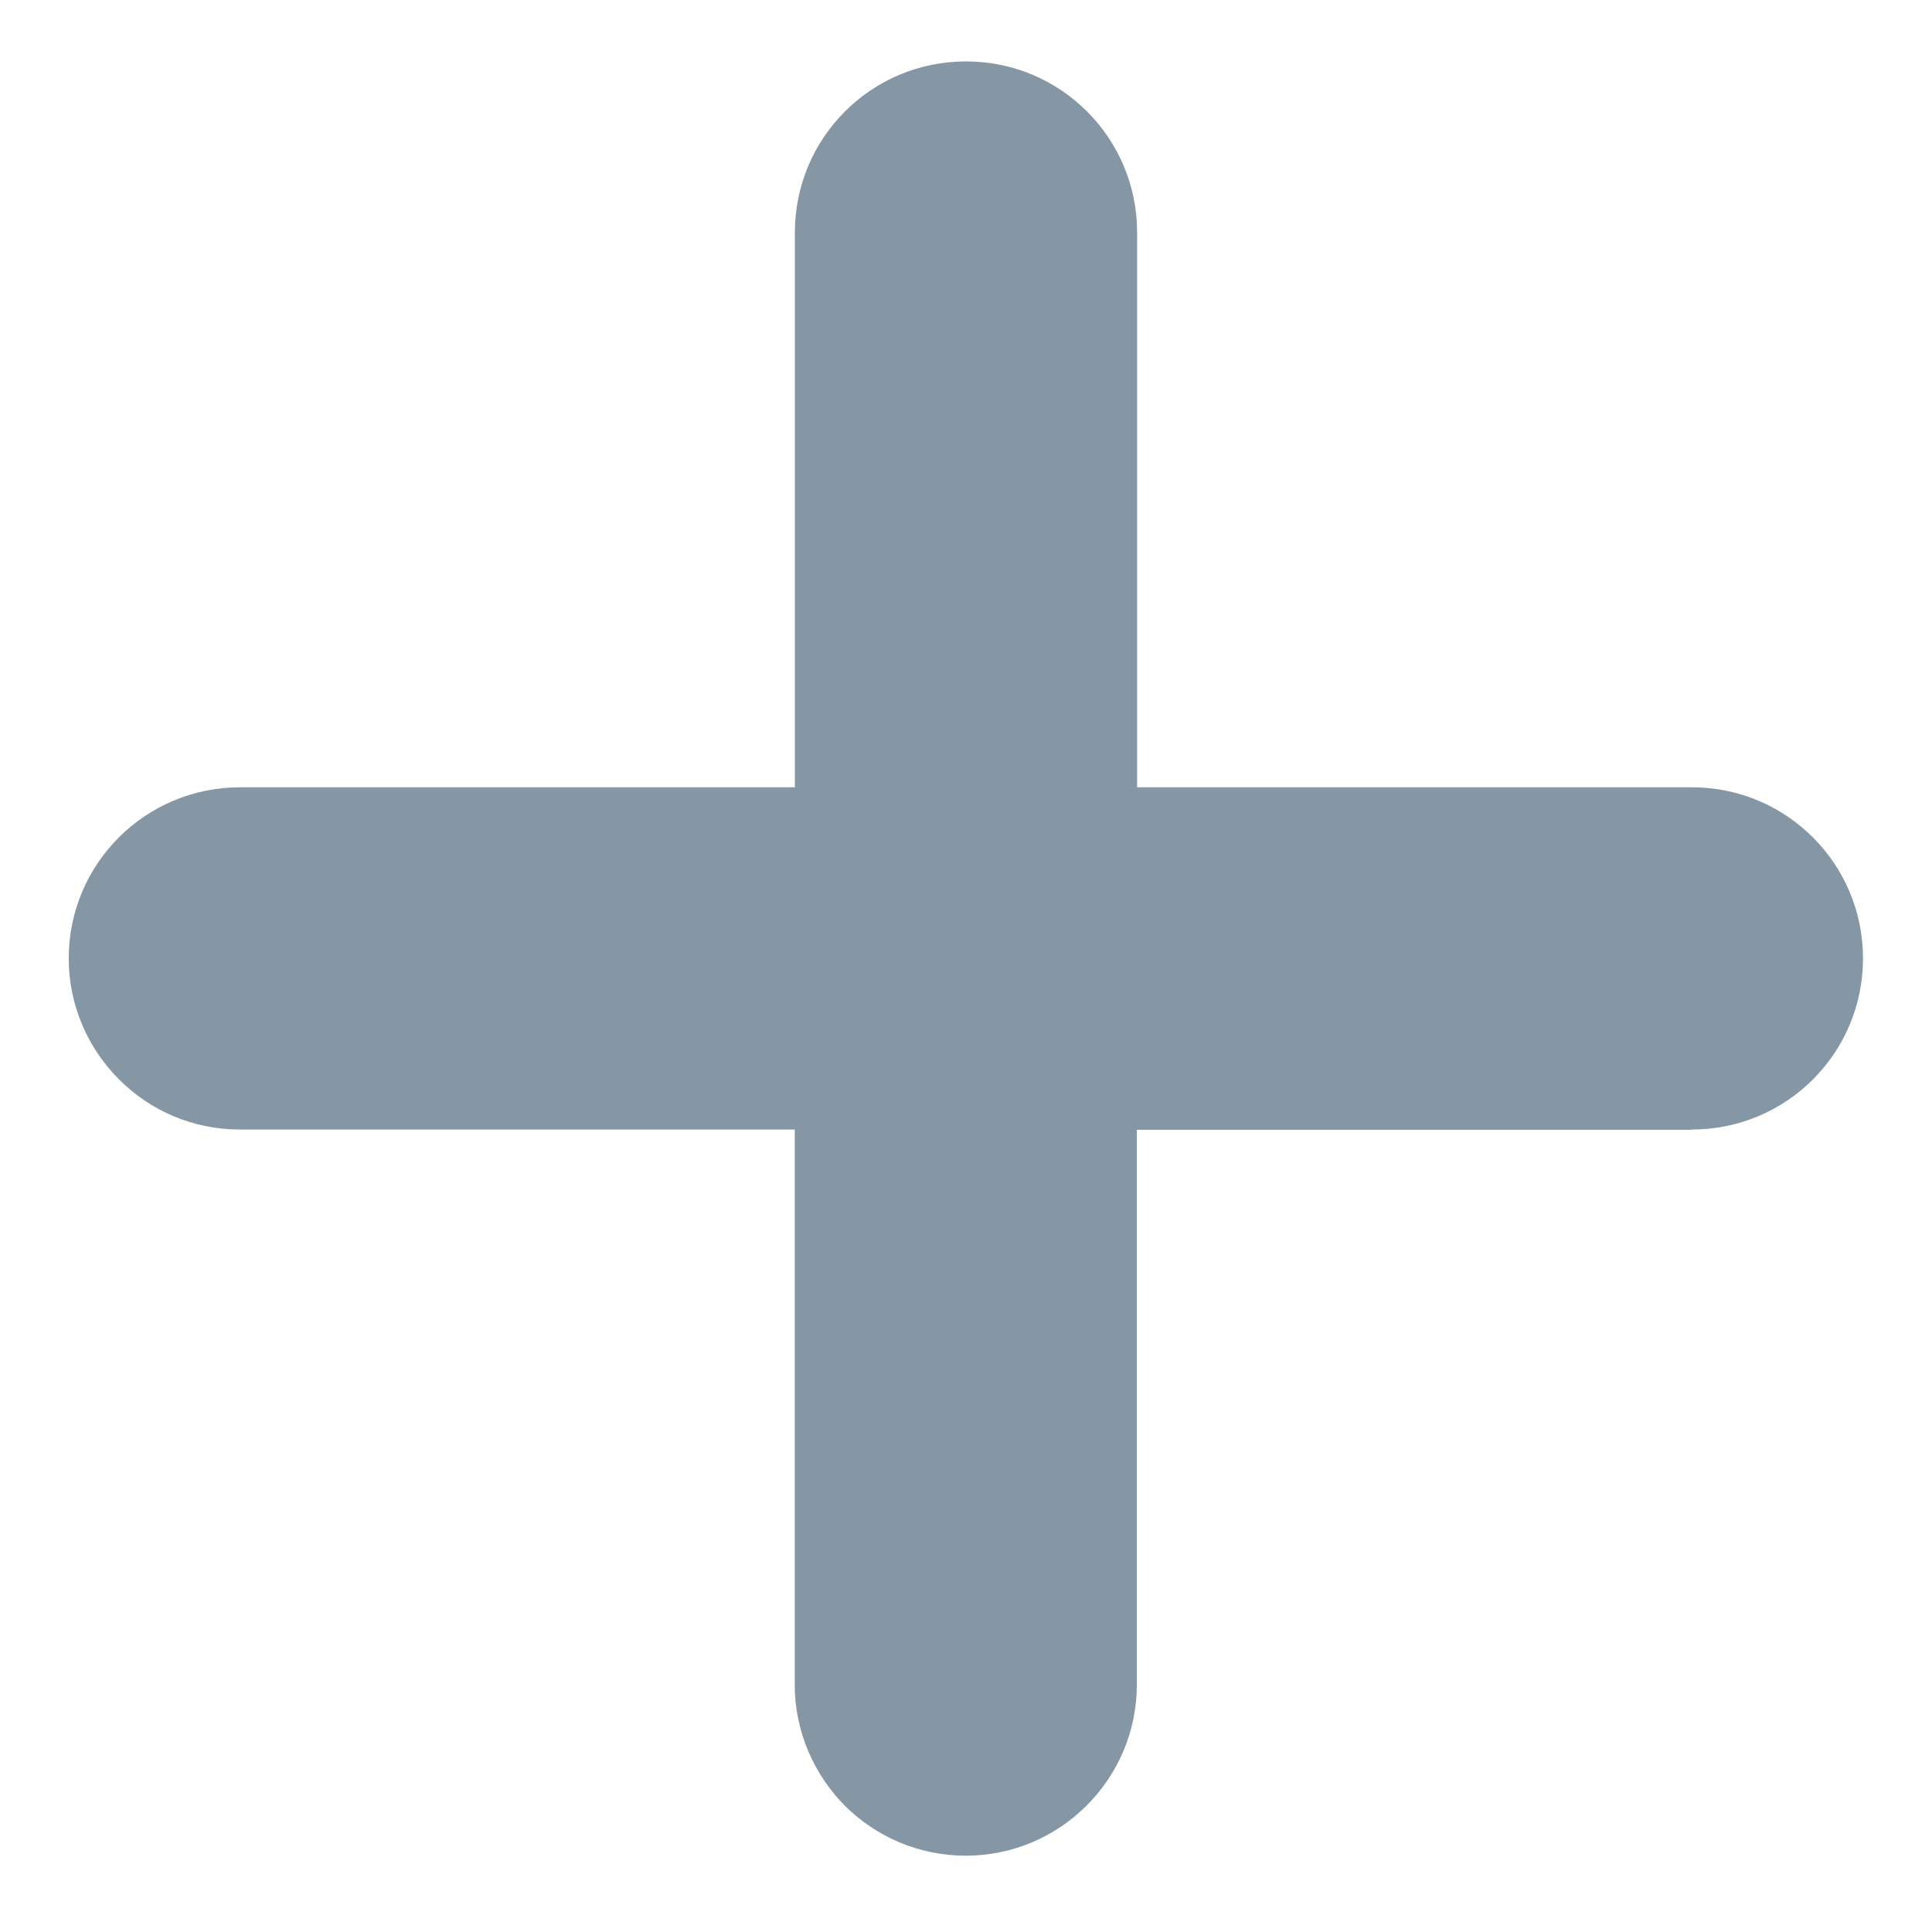
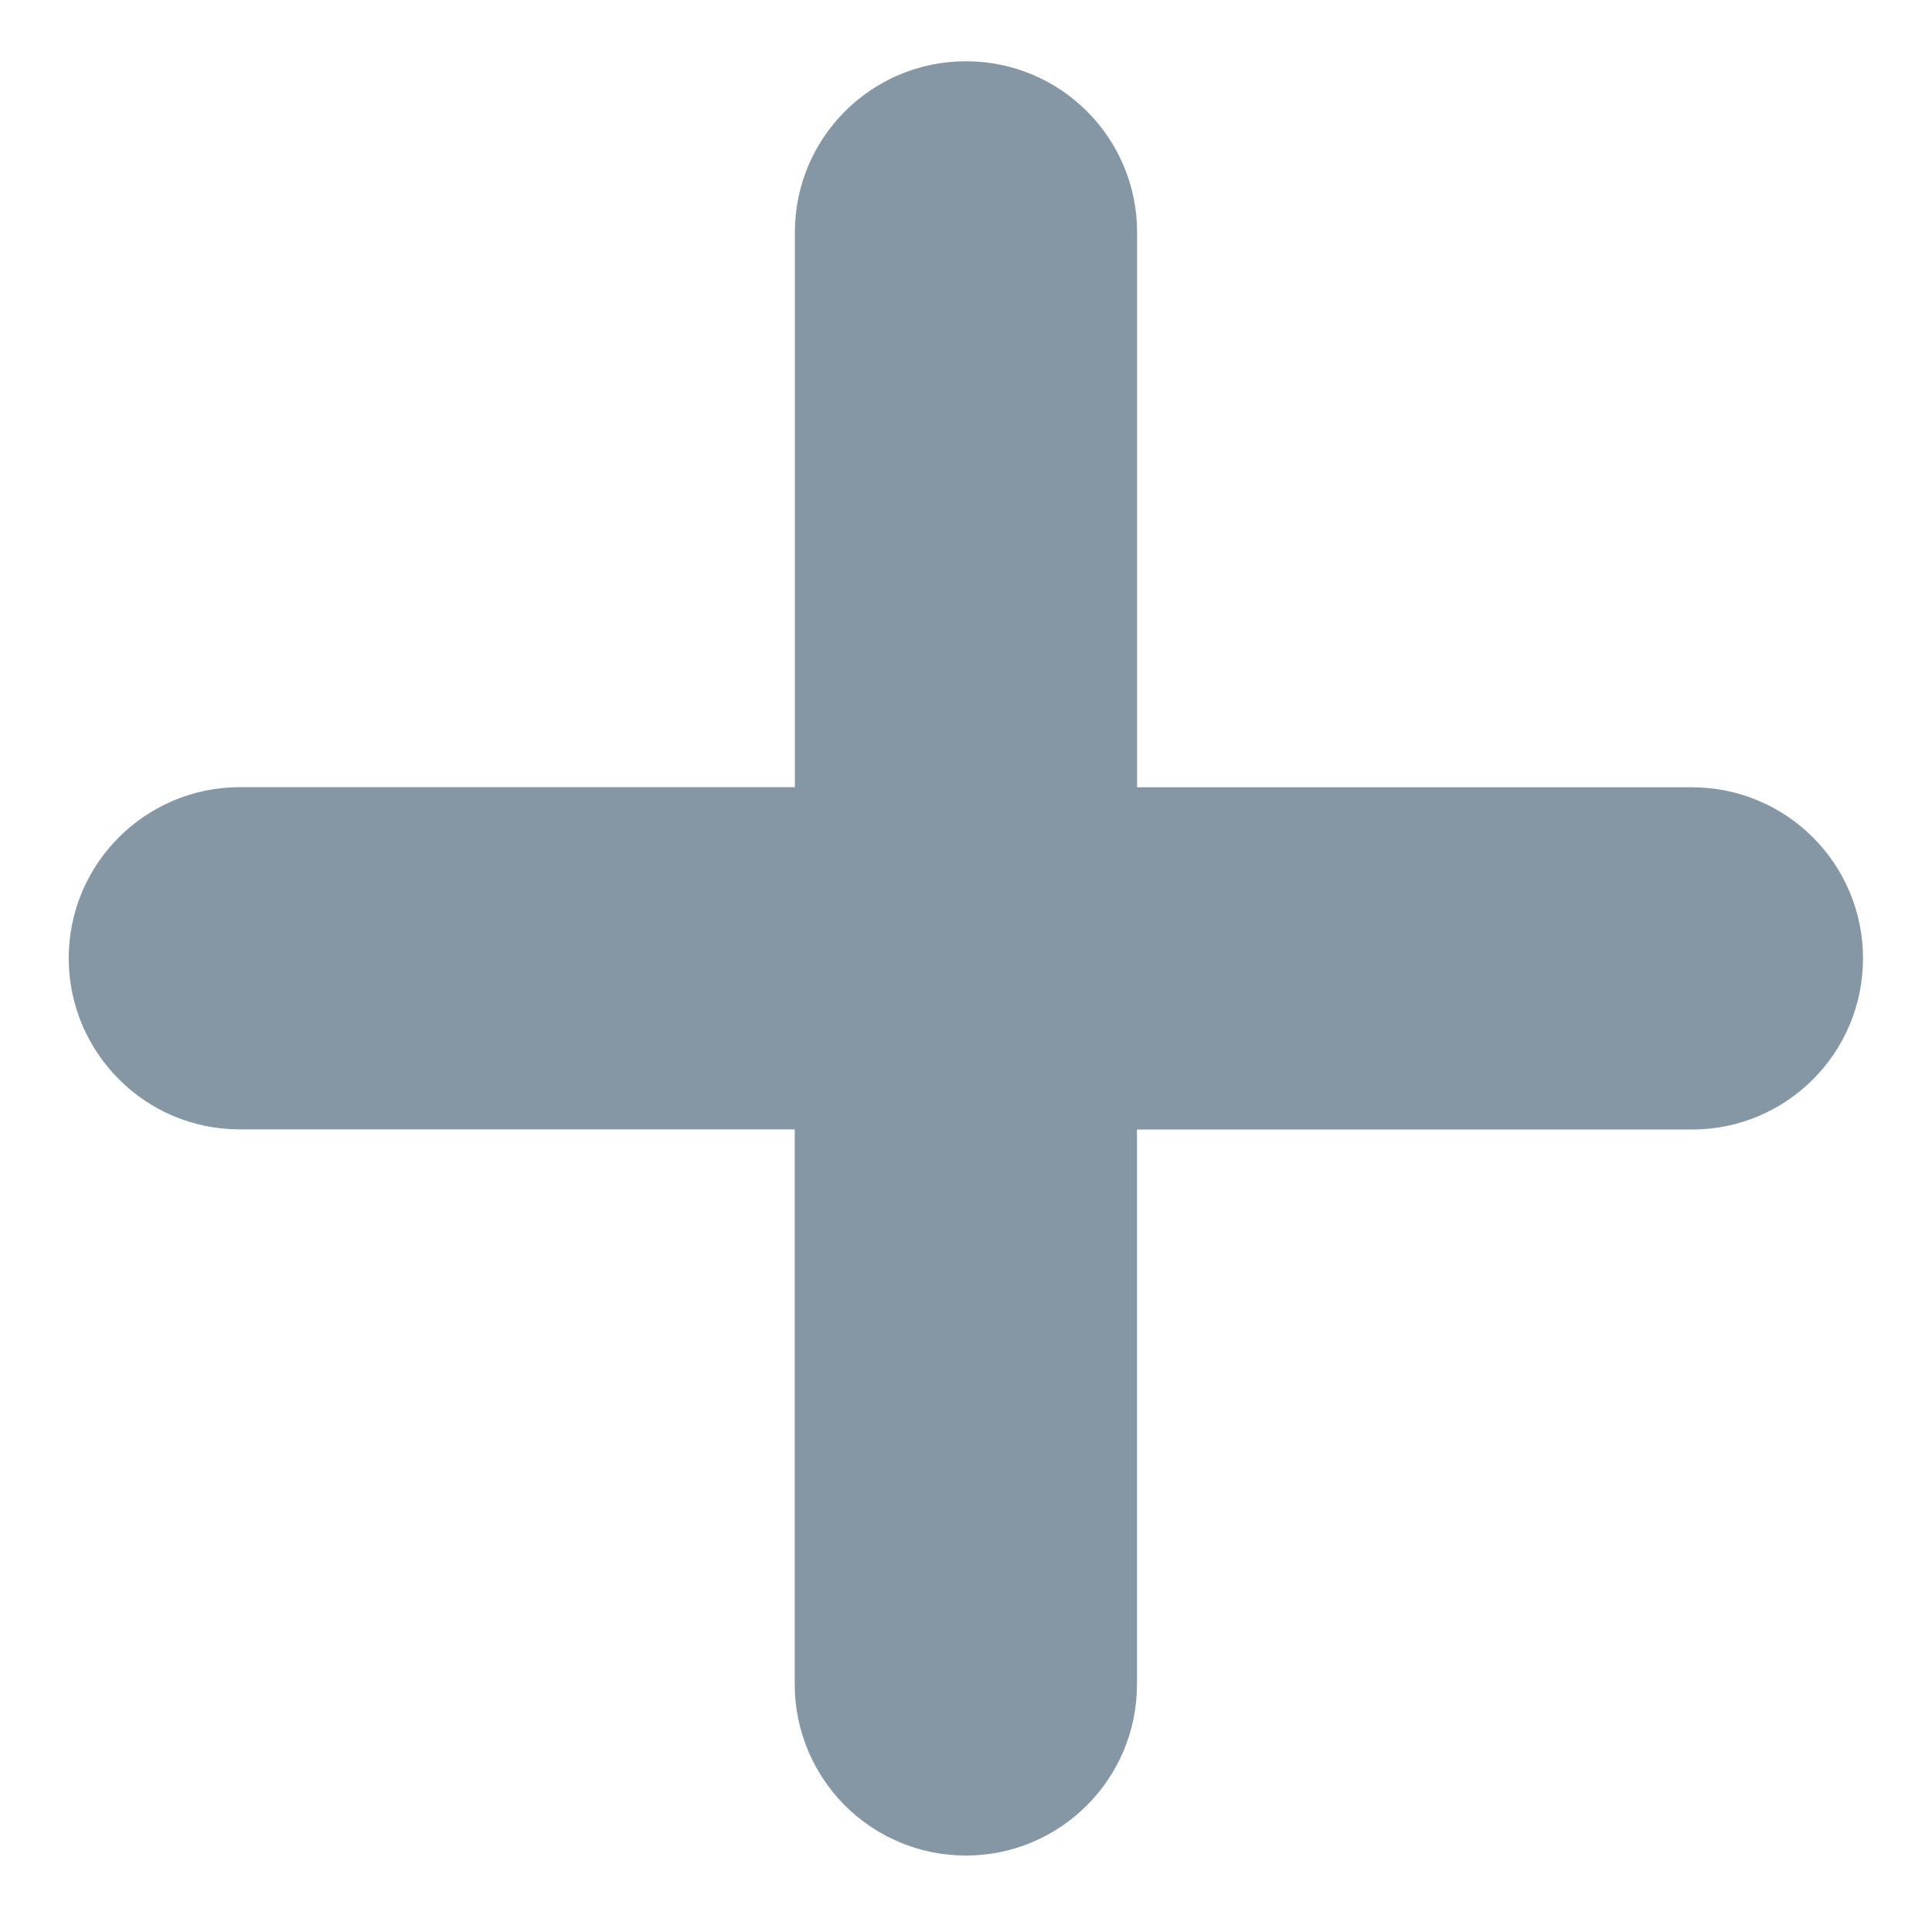
<svg xmlns="http://www.w3.org/2000/svg" width="14" height="14" viewBox="0 0 14 14">
-   <path d="M12.26 8.185c.686 0 1.24-.555 1.24-1.24 0-.685-.554-1.24-1.24-1.24H8.24v-4.02C8.24.998 7.685.445 7 .445c-.685 0-1.24.553-1.24 1.24v4.02H1.74c-.686 0-1.242.554-1.242 1.24 0 .342.14.652.364.876.224.226.534.364.877.364h4.02v4.022c0 .342.14.652.362.877.225.224.535.363.877.363.684 0 1.24-.556 1.24-1.24v-4.02h4.02z" fill="#8596A5" />
+   <path d="M12.26 8.185c.686 0 1.24-.555 1.24-1.24 0-.685-.554-1.24-1.24-1.24h-4.02v-4.02c0-.687-.555-1.241-1.24-1.241-.685 0-1.24.554-1.24 1.24v4.02h-4.02c-.686 0-1.242.555-1.242 1.24 0 .343.14.653.364.877.224.225.534.363.877.363h4.02v4.022c0 .342.14.652.363.877.225.224.535.363.877.363.685 0 1.24-.556 1.24-1.24v-4.021h4.021z" fill="#8596A5" />
</svg>
